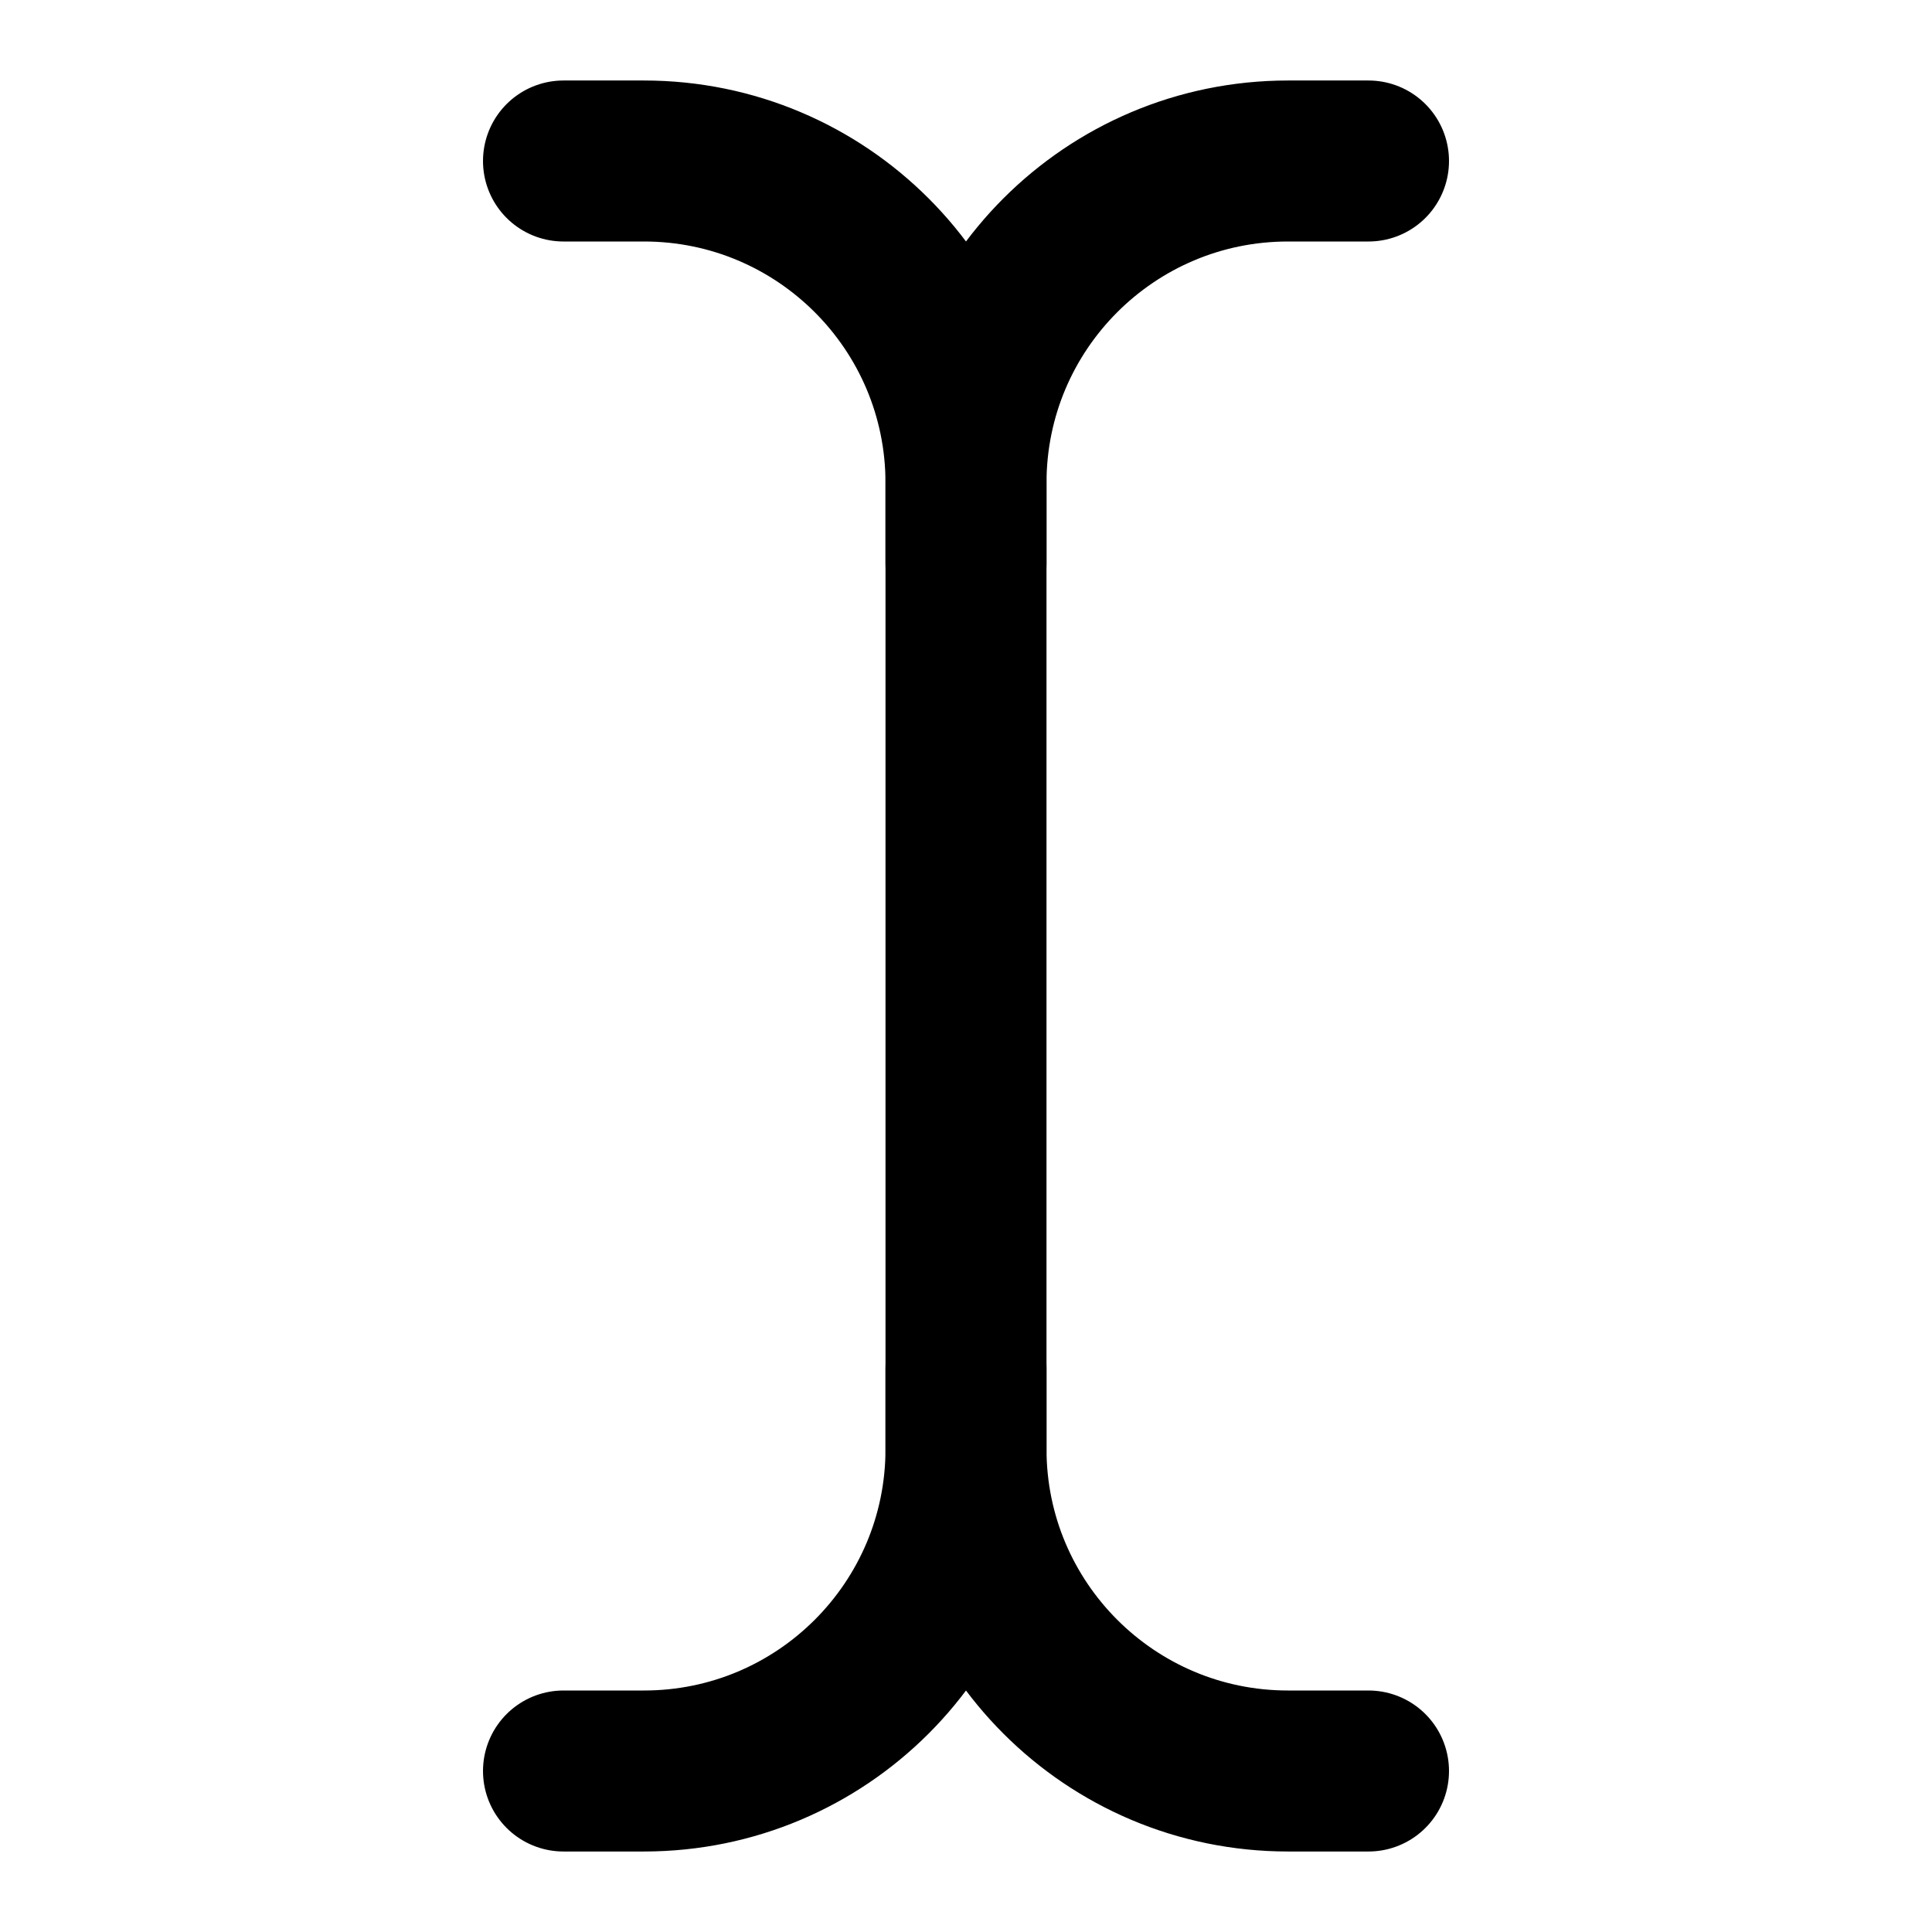
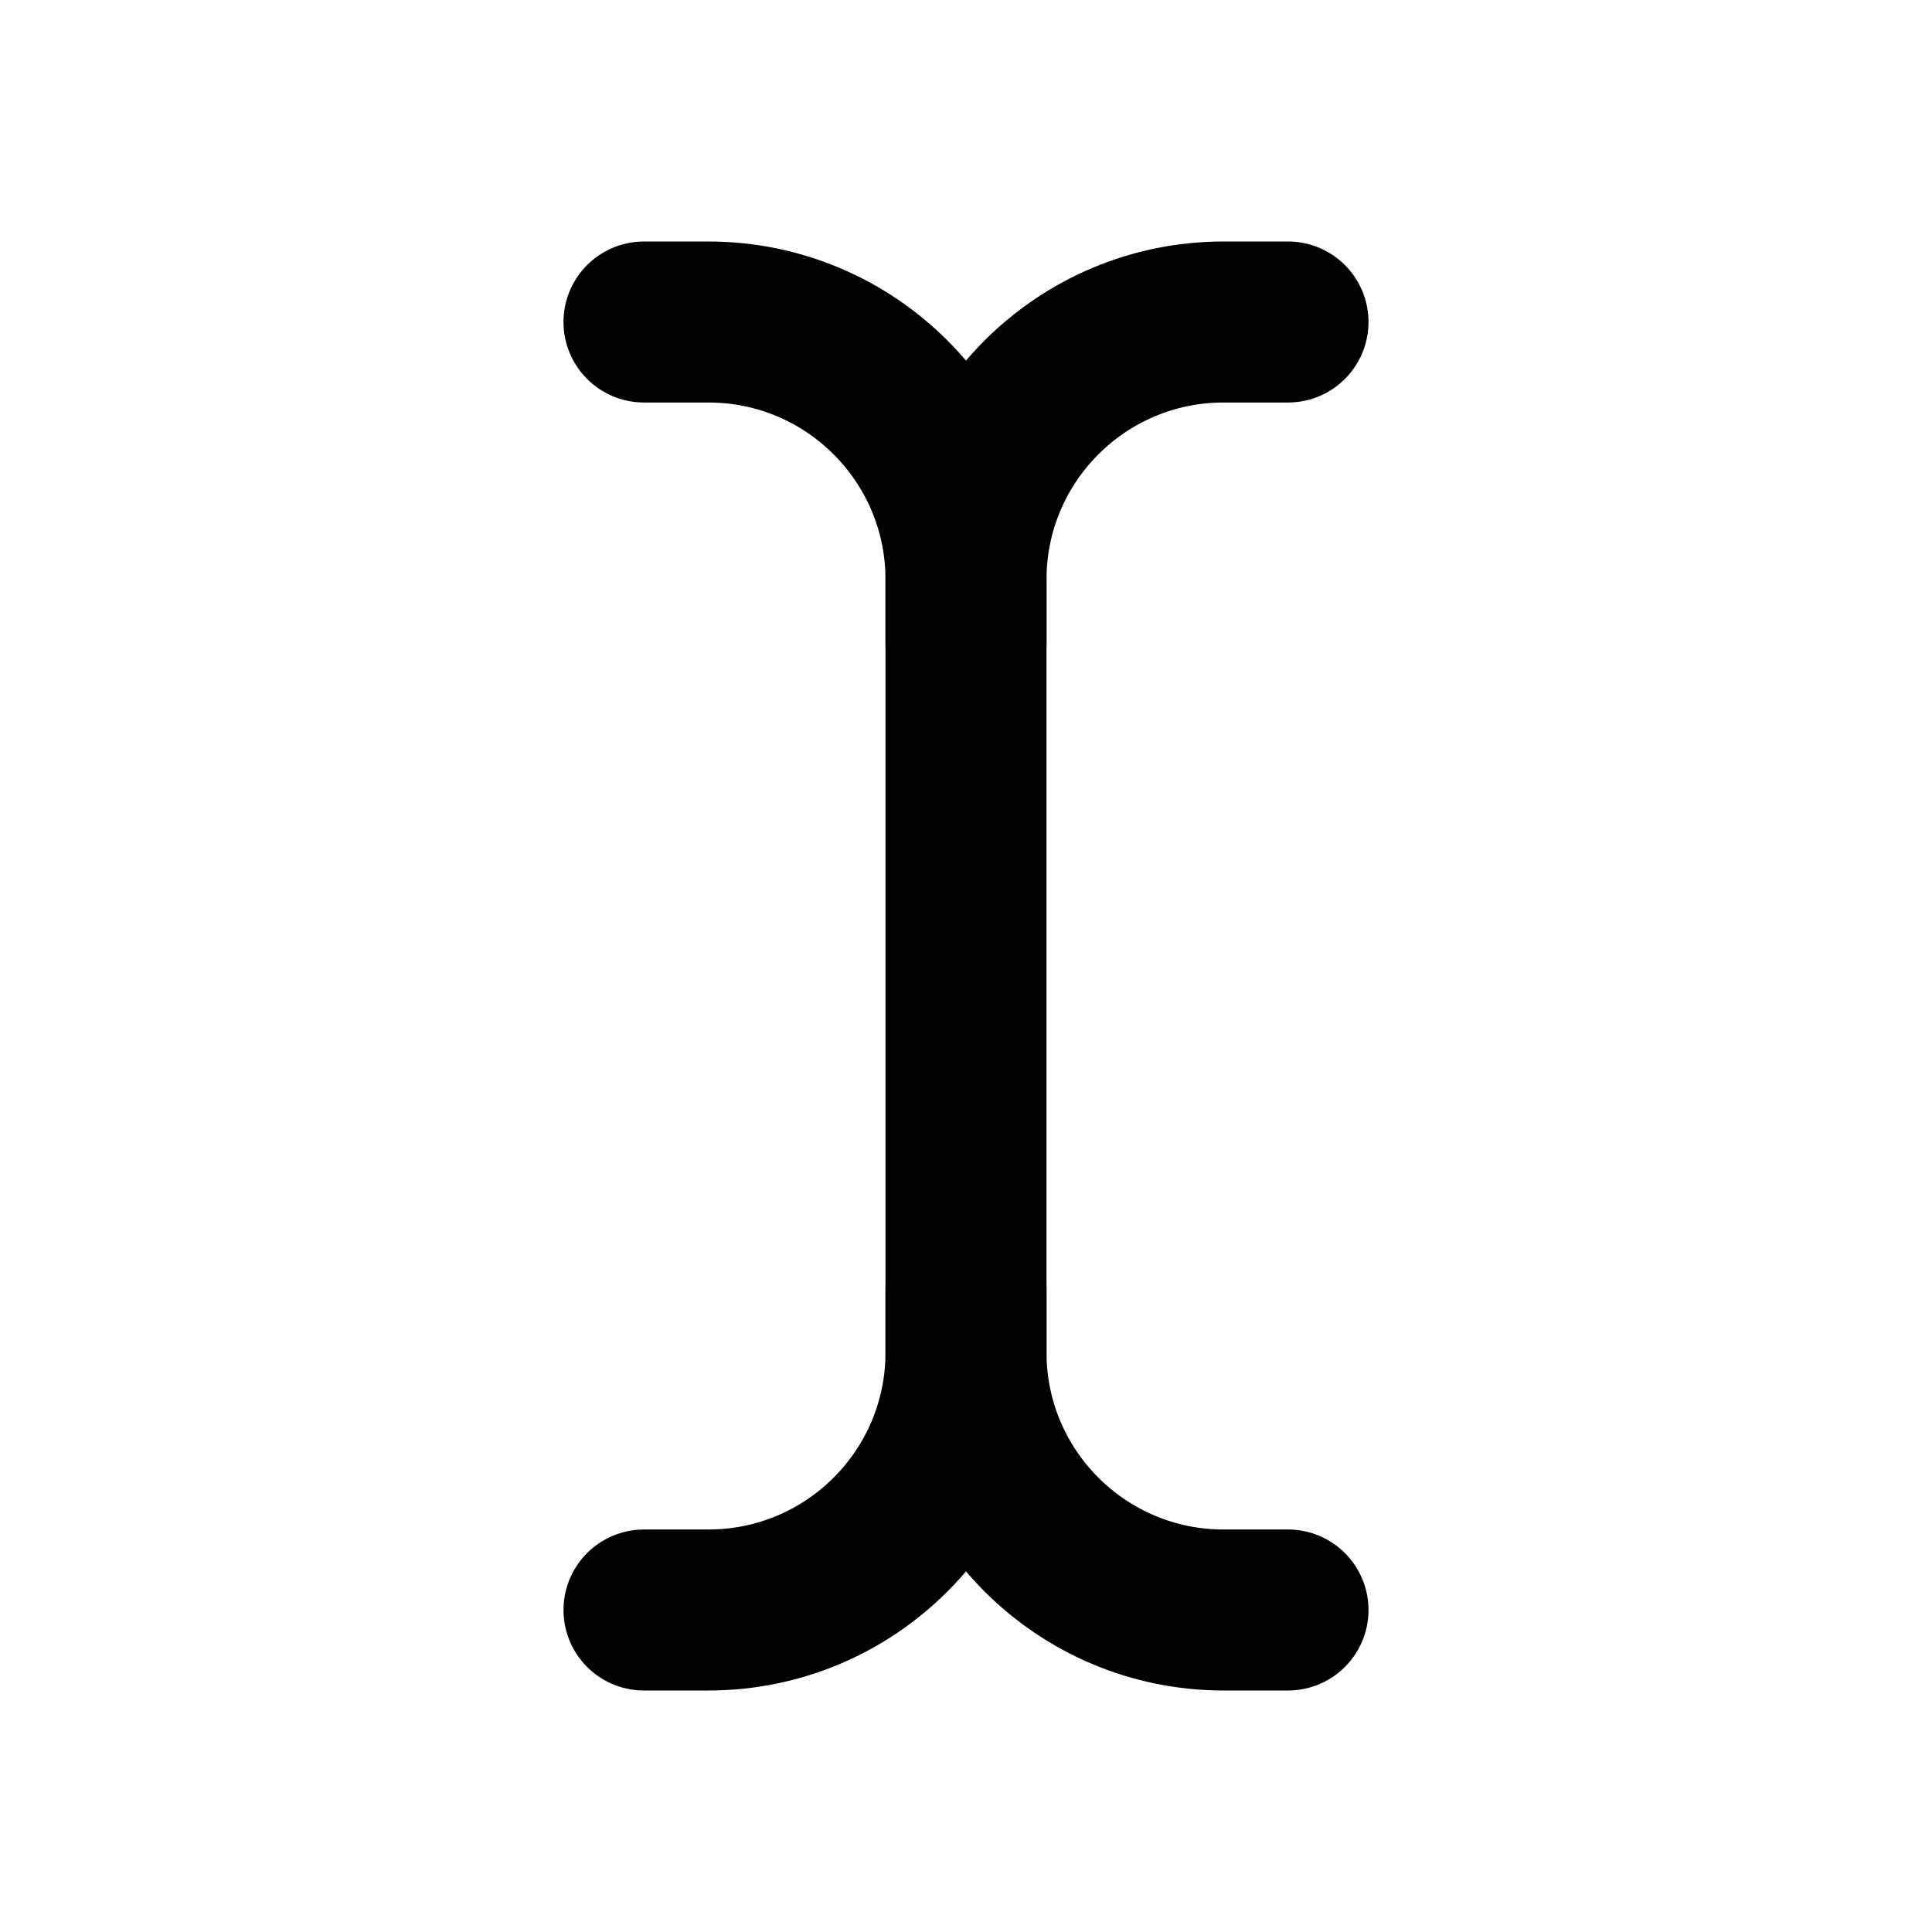
<svg xmlns="http://www.w3.org/2000/svg" class="lucide lucide-text-cursor" width="24" height="24" viewBox="0 0 24 24" fill="none" stroke="currentColor" stroke-width="2" stroke-linecap="round" stroke-linejoin="round">
-   <path d="M17 22h-1a4 4 0 0 1-4-4V6a4 4 0 0 1 4-4h1" />
-   <path d="M7 22h1a4 4 0 0 0 4-4v-1" />
-   <path d="M7 2h1a4 4 0 0 1 4 4v1" />
+   <path d="M16 20h-0.8a3.2 3.2 0 0 1-3.2-3.2V7.2a3.2 3.2 0 0 1 3.2-3.2h0.8" />
+   <path d="M8 20h0.8a3.2 3.2 0 0 0 3.2-3.2v-0.8" />
+   <path d="M8 4h0.8a3.2 3.2 0 0 1 3.2 3.2v0.8" />
</svg>
